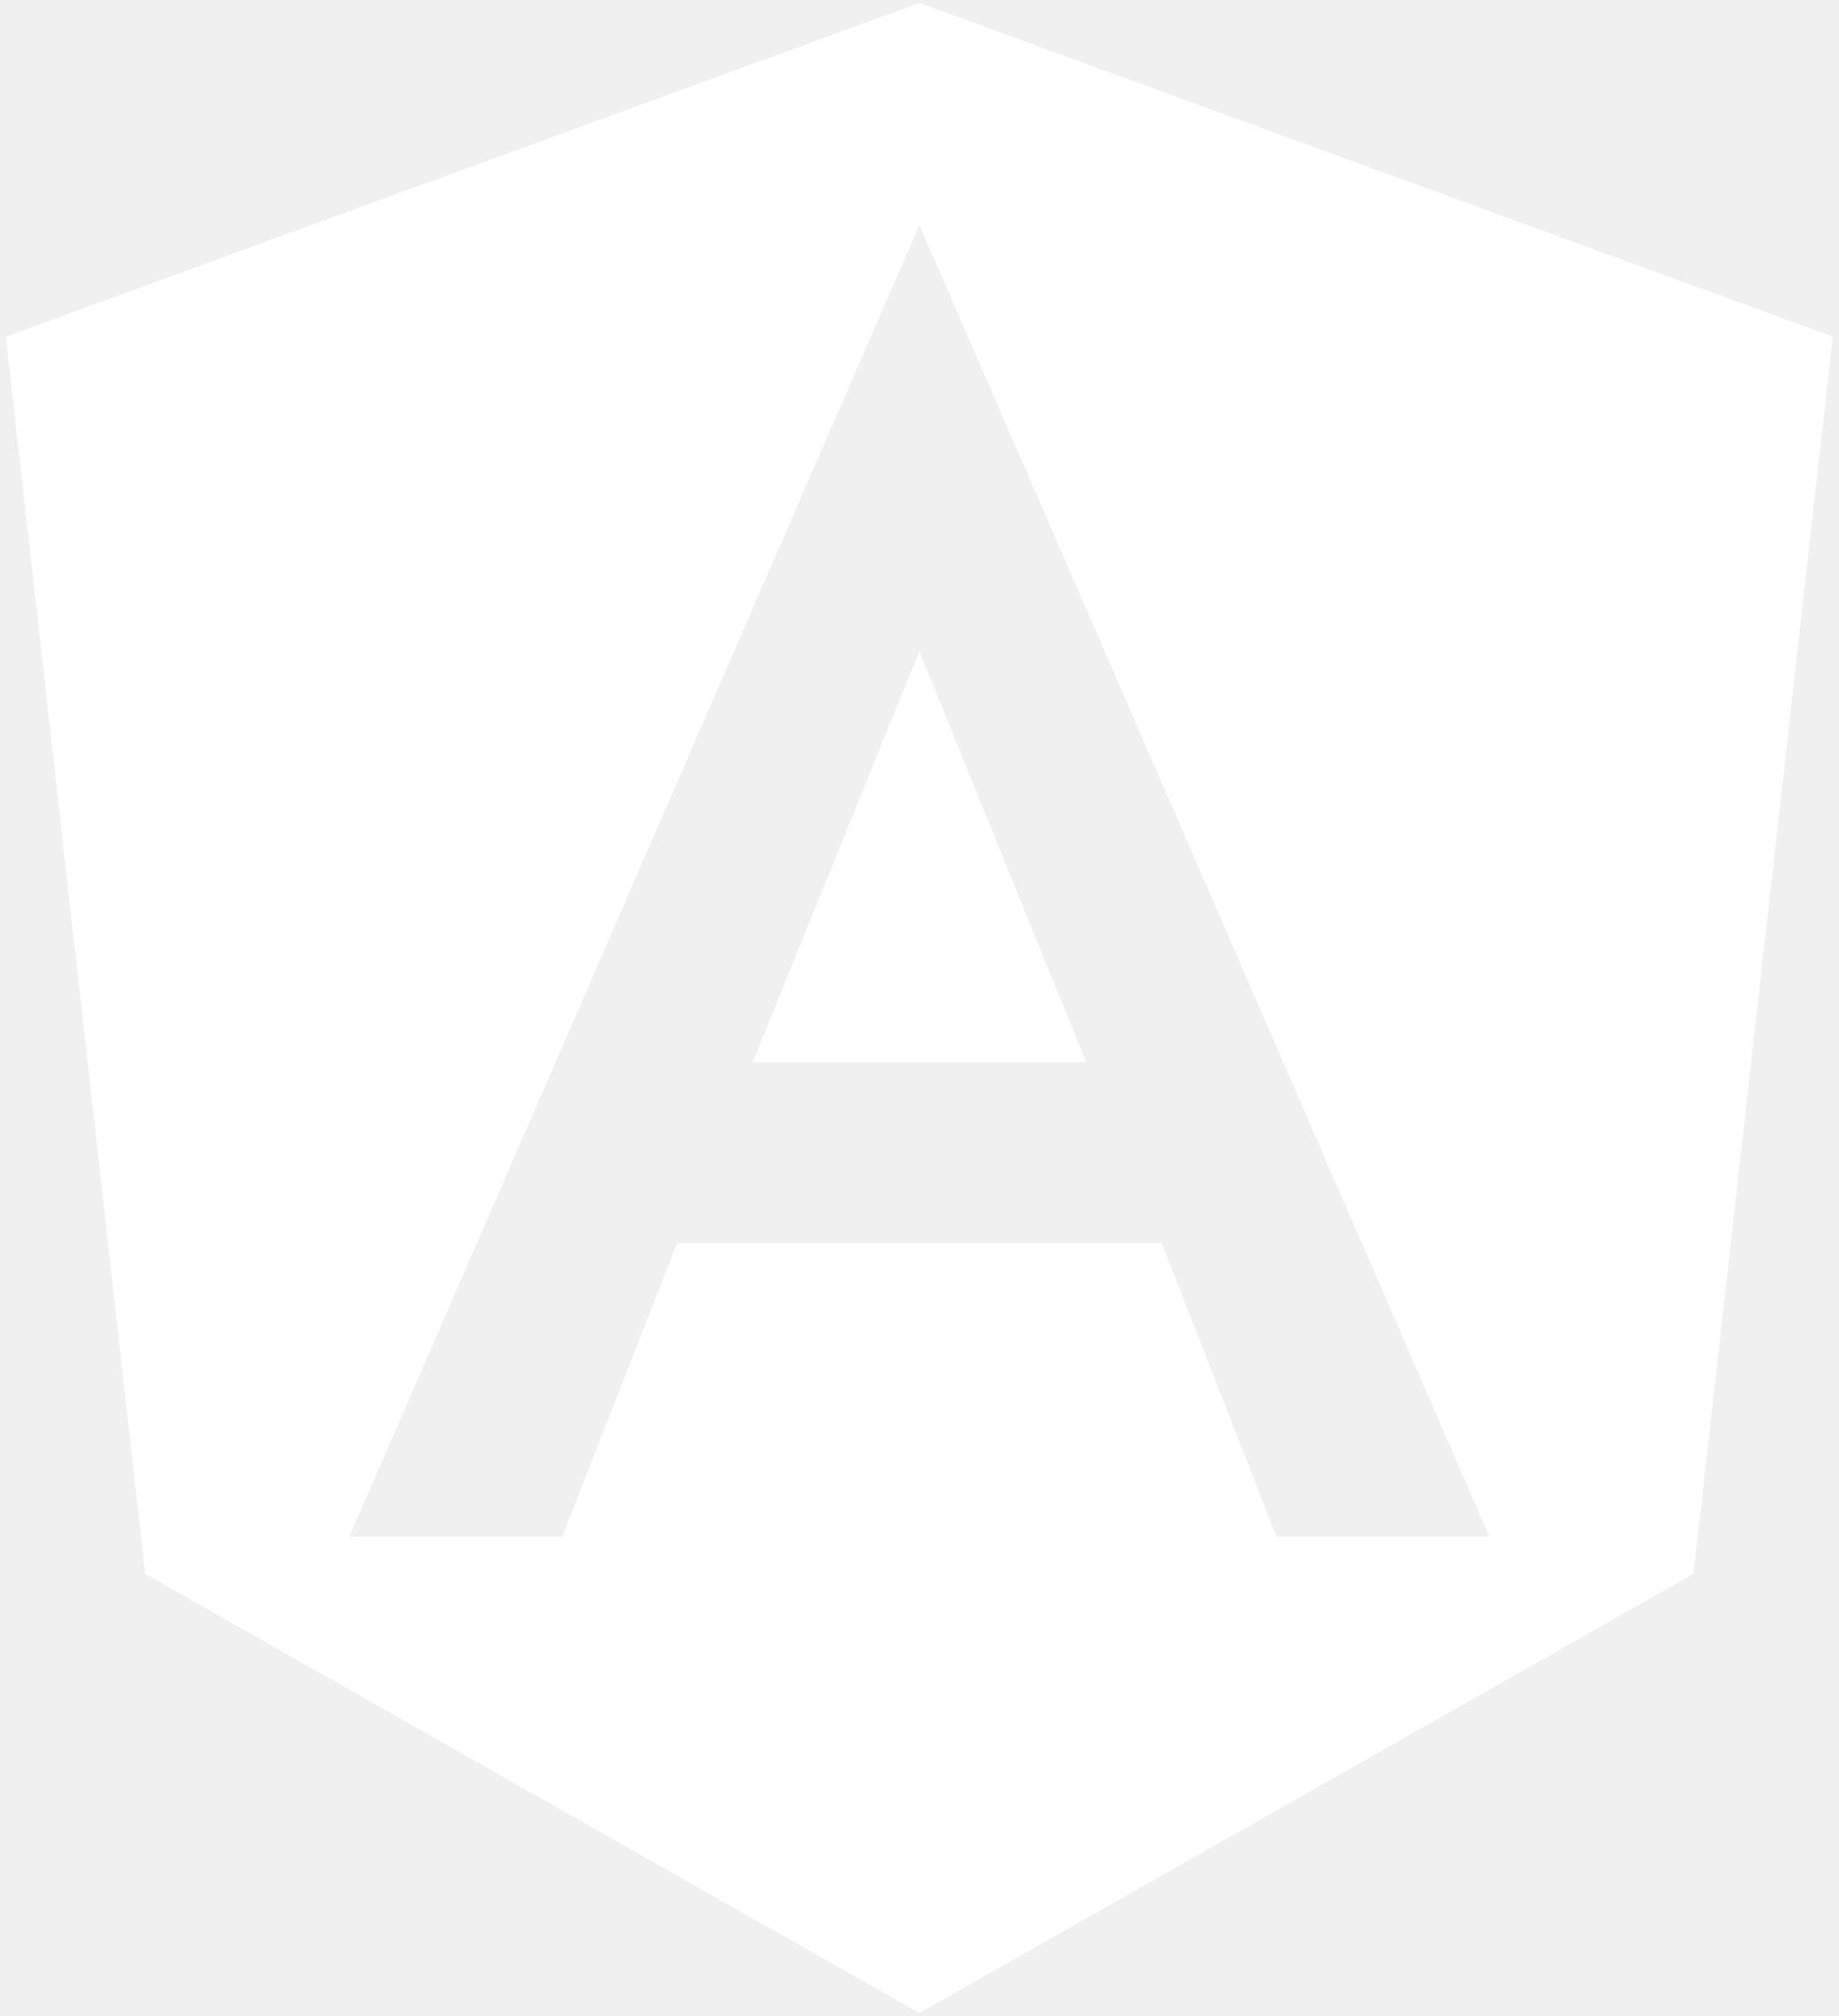
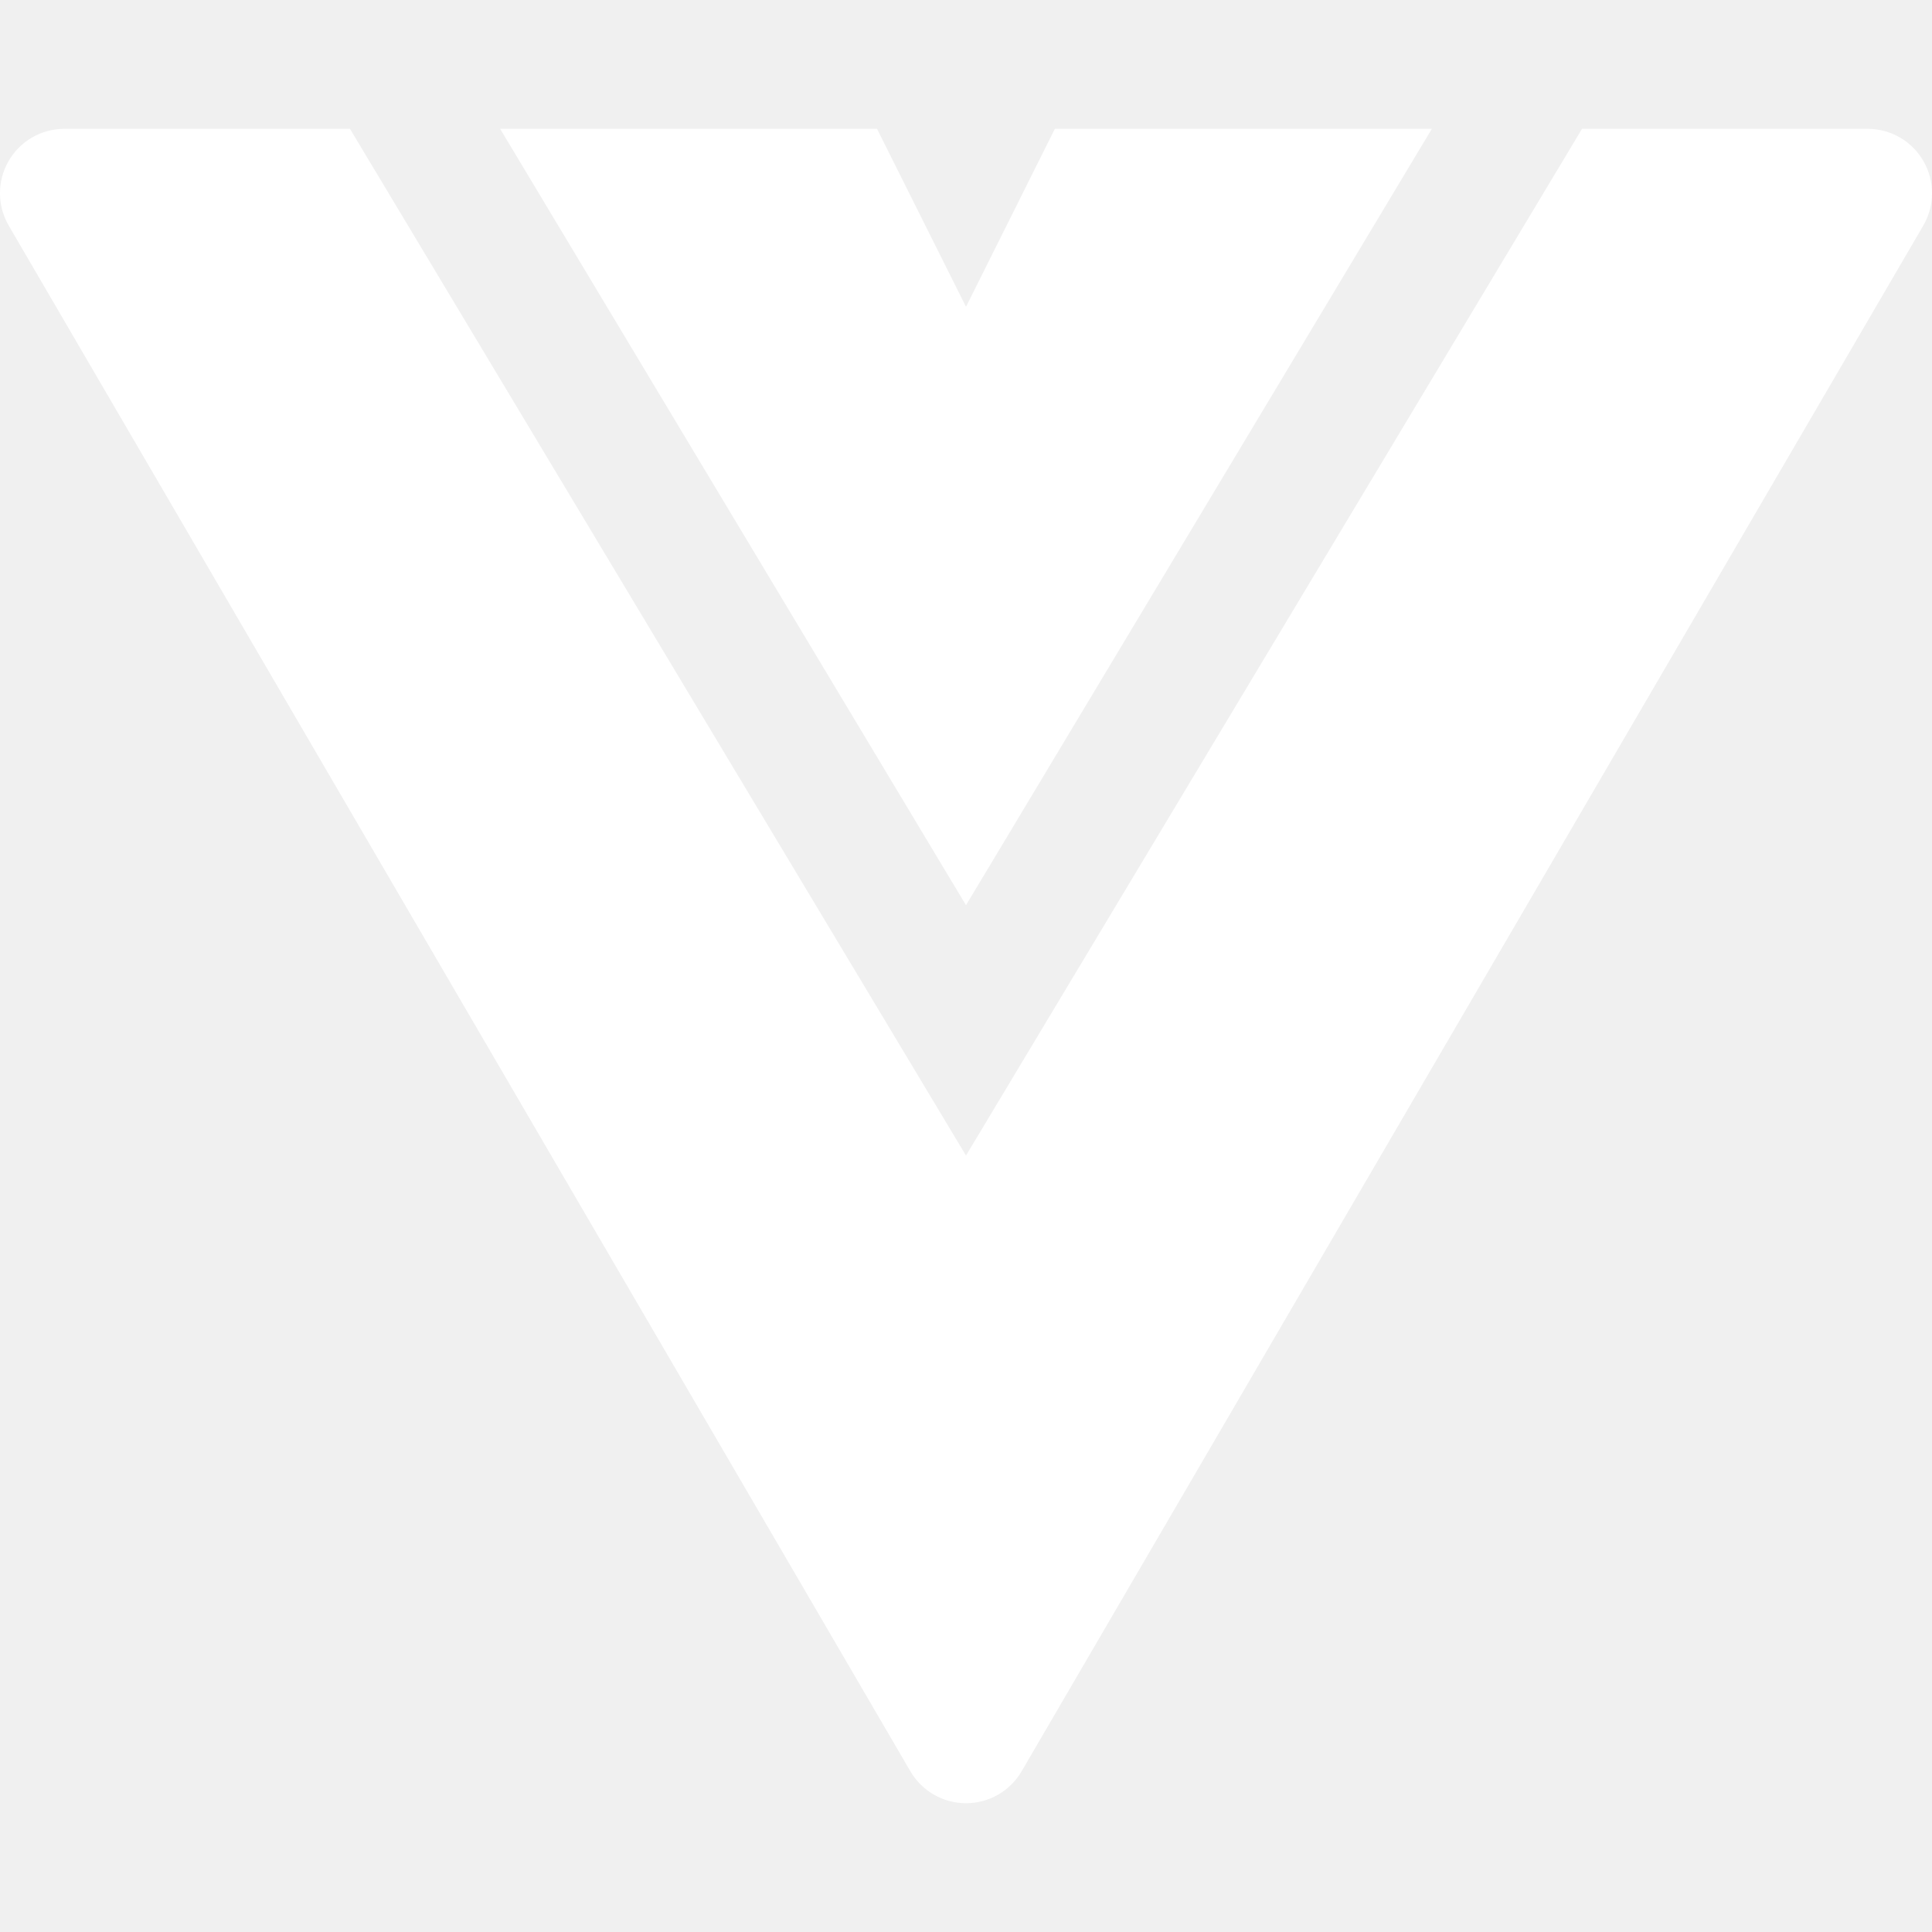
- <svg xmlns="http://www.w3.org/2000/svg" width="104" height="114" viewBox="0 0 104 114" fill="none">
-   <path d="M42.565 60.069H61.434L52 36.824L42.565 60.069Z" fill="white" />
-   <path d="M52 0.167L0.333 19.035L8.212 88.997L52 113.833L95.787 88.997L103.666 19.035L52 0.167ZM84.24 86.894H72.201L65.707 70.299H38.292L31.798 86.894H19.76L52 12.727L84.24 86.894Z" fill="white" />
+ <svg xmlns="http://www.w3.org/2000/svg" width="15" height="15" viewBox="0 0 15 15">
+   <path fill="white" d="M2.717 1H.5a.5.5 0 0 0-.432.752l7 12a.5.5 0 0 0 .864 0l7-12A.5.5 0 0 0 14.5 1h-2.217L7.5 8.972z" />
+   <path fill="white" d="M11.117 1H8.19L7.5 2.382L6.809 1H3.883L7.5 7.028z" />
</svg>
